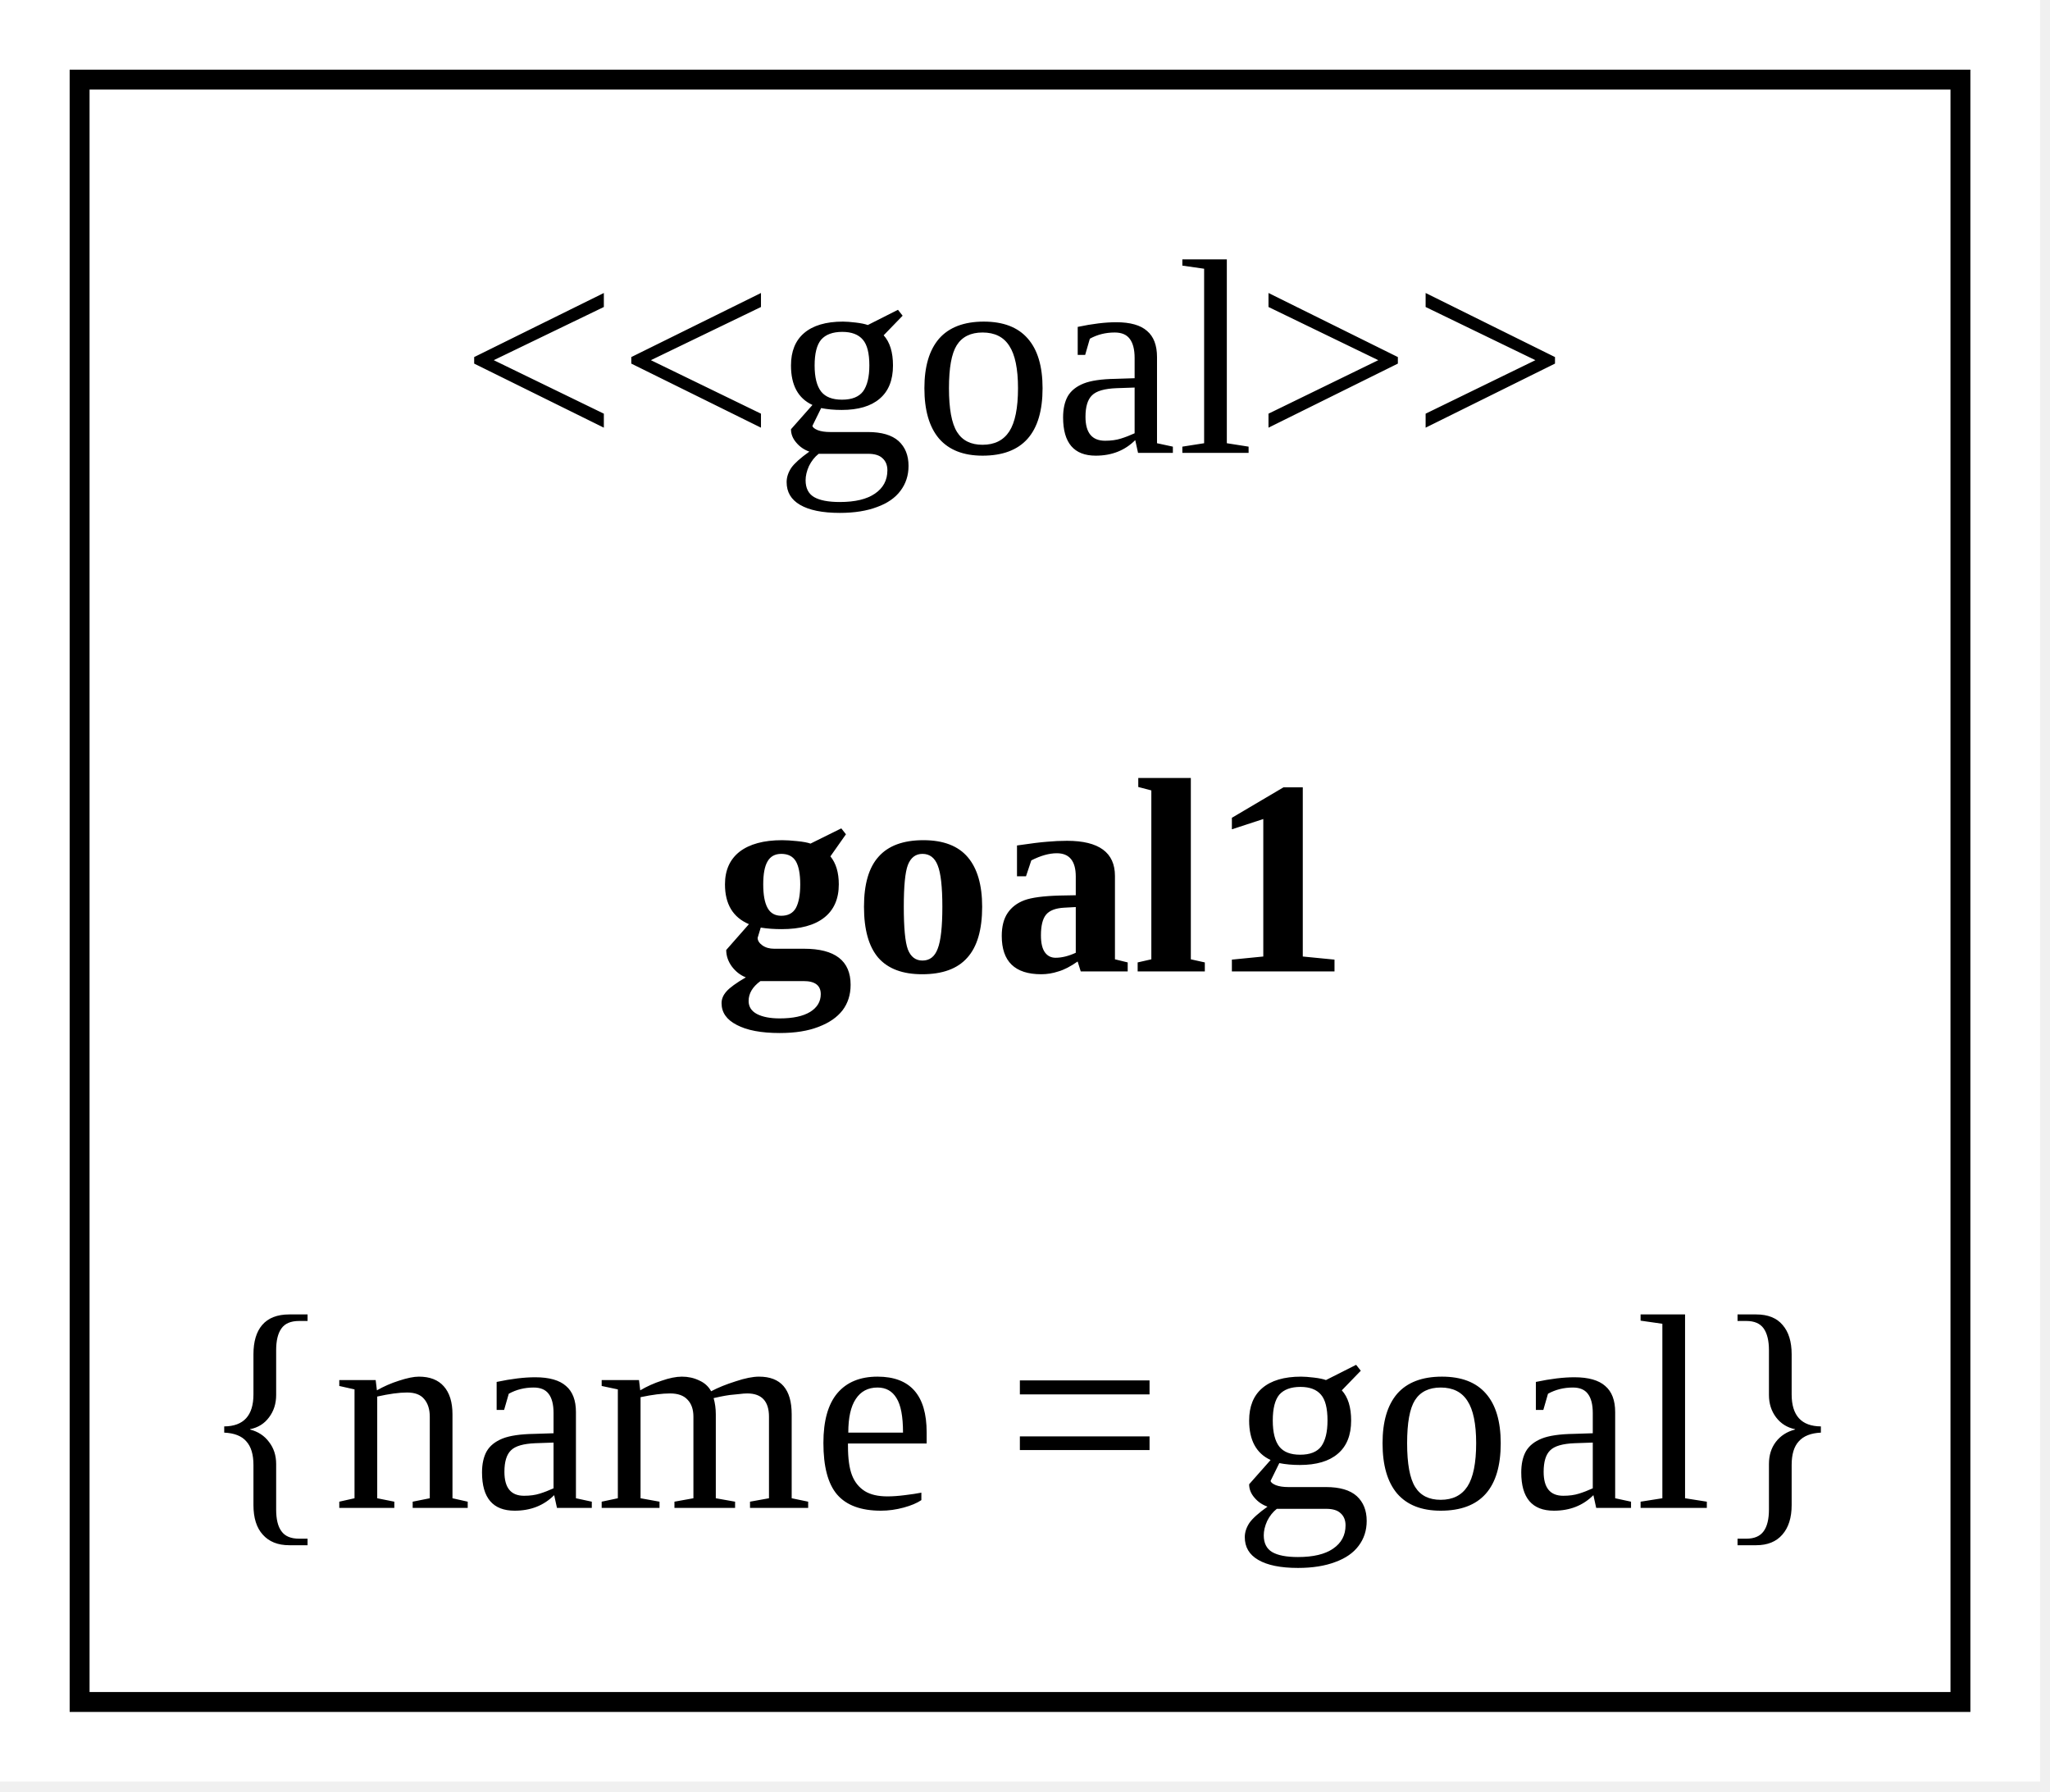
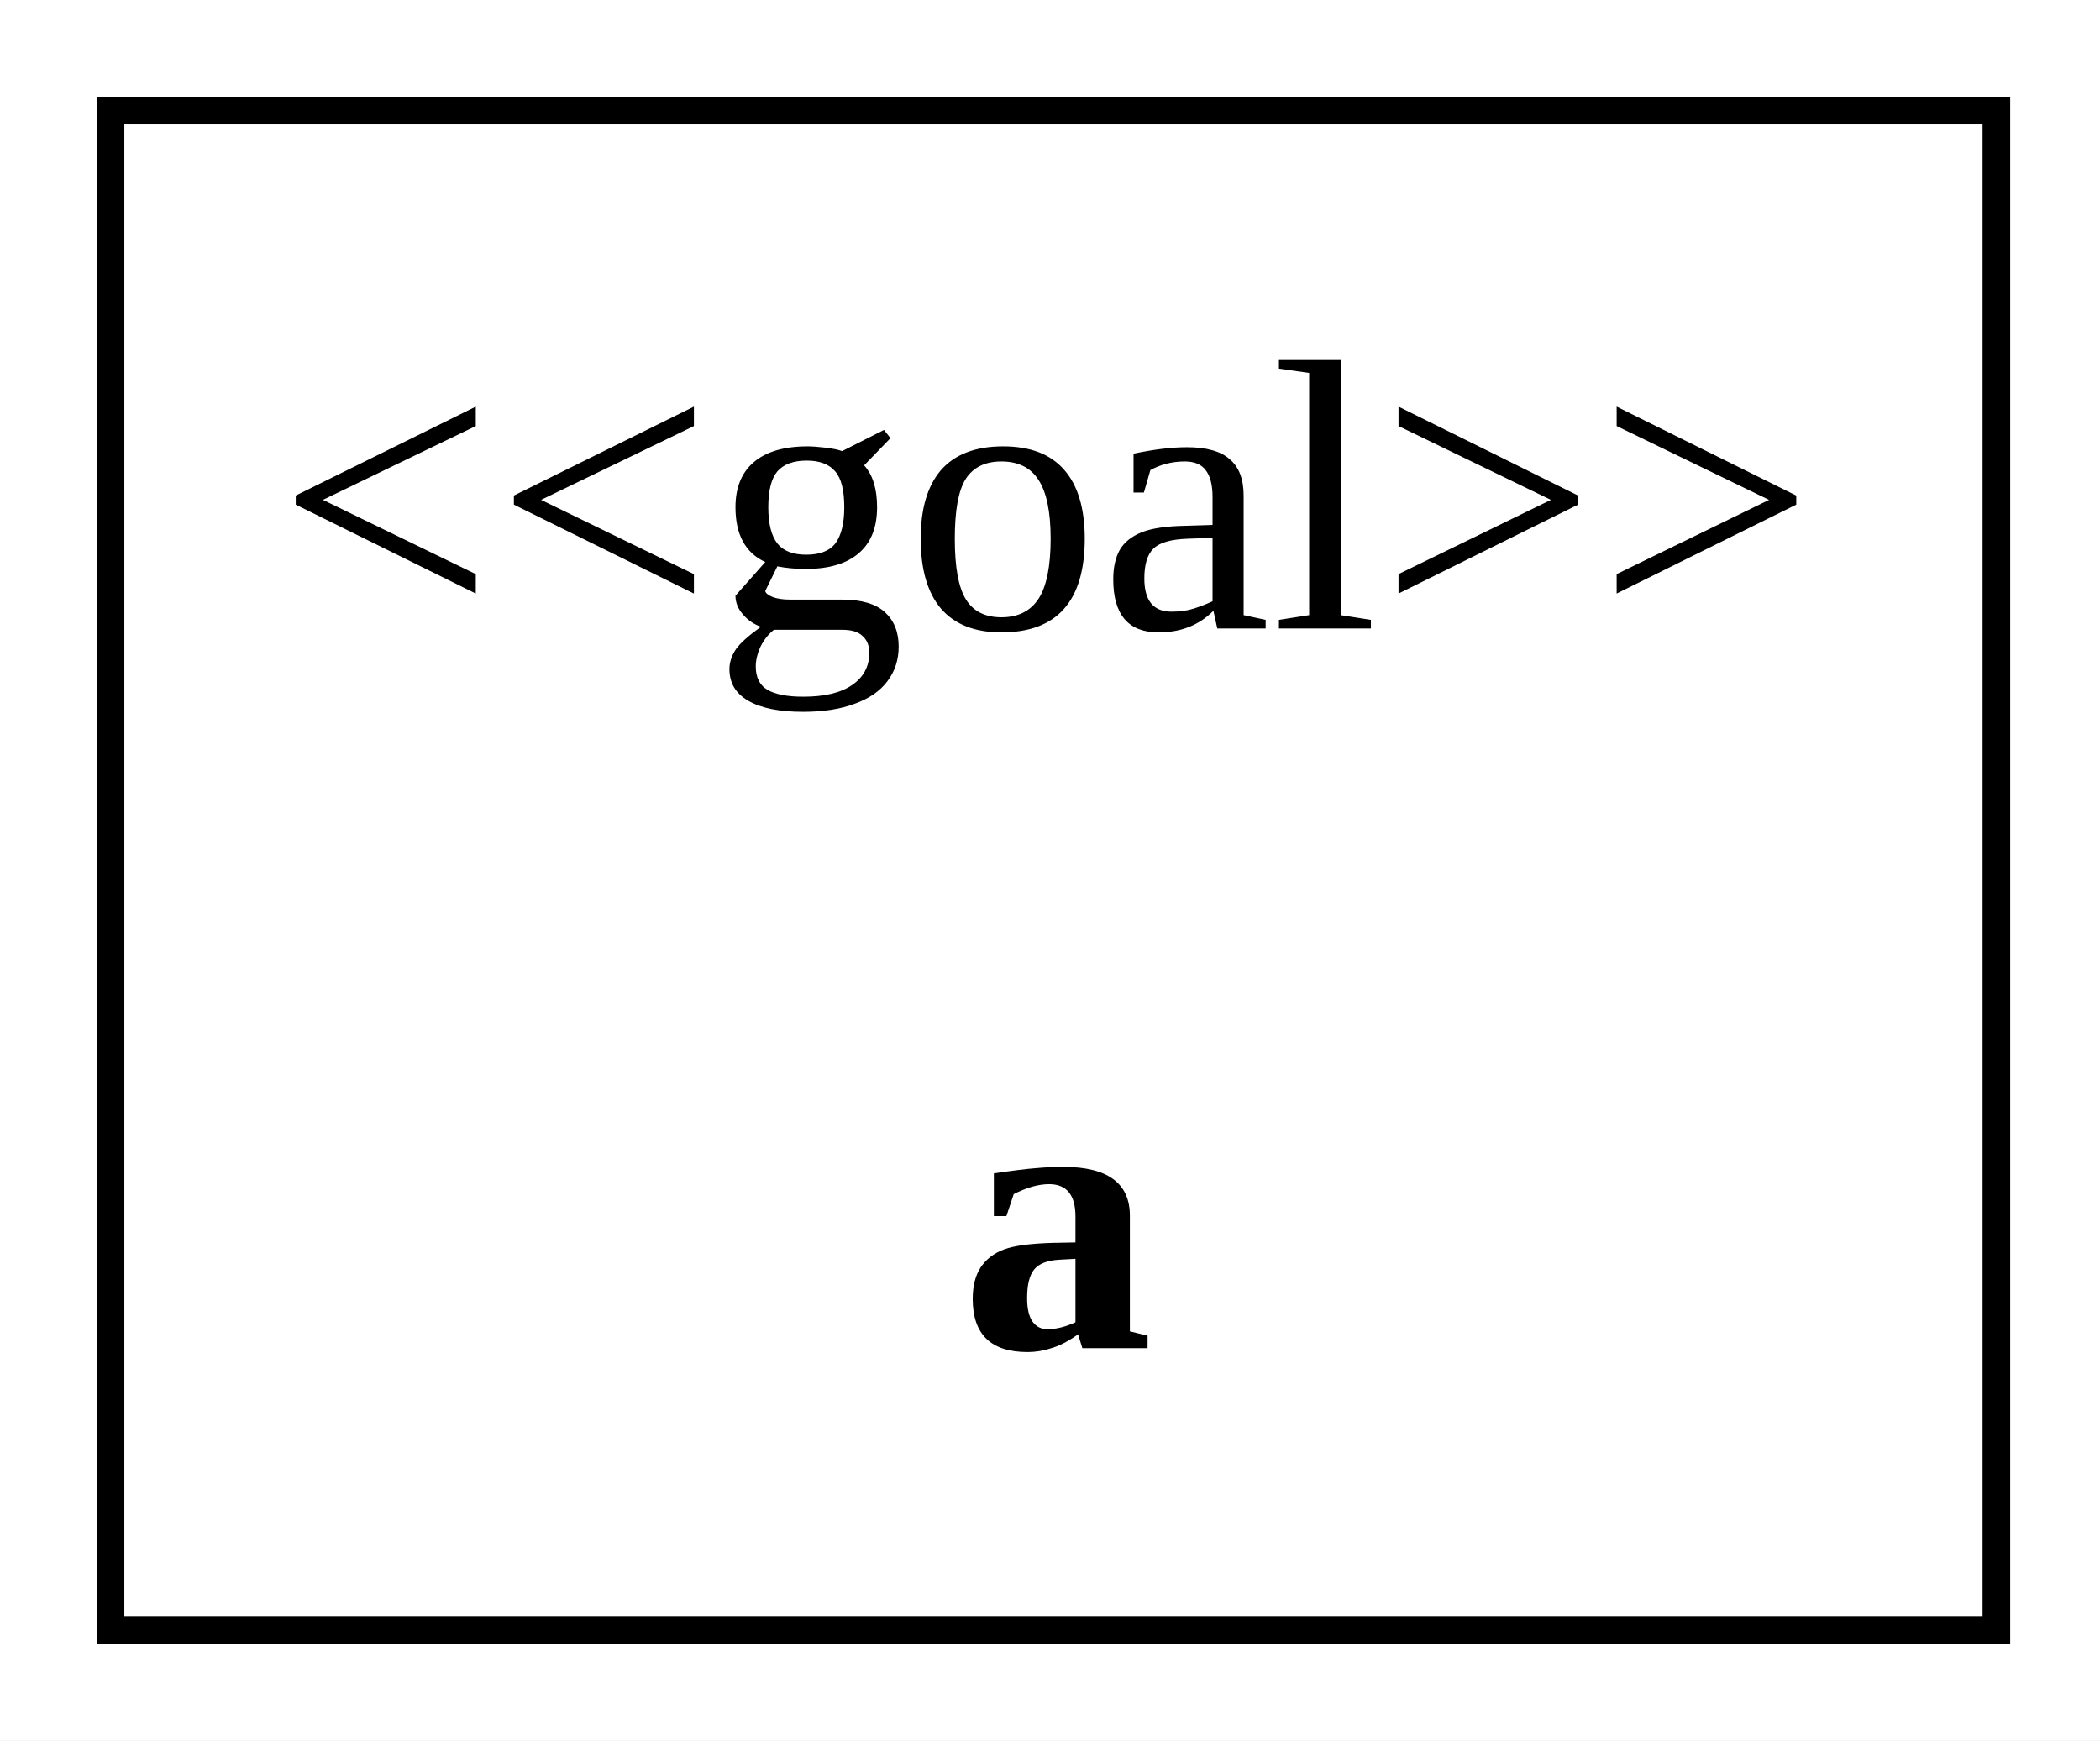
- <svg xmlns="http://www.w3.org/2000/svg" width="103pt" height="90pt" viewBox="0.00 0.00 103.00 90.00">
-   <g id="graph0" class="graph" transform="scale(1 1) rotate(0) translate(4 85.5)">
-     <polygon fill="white" stroke="none" points="-4,4 -4,-85.5 98.5,-85.5 98.5,4 -4,4" />
+ <svg xmlns="http://www.w3.org/2000/svg" width="76pt" height="63pt" viewBox="0.00 0.00 76.00 63.00">
+   <g id="graph0" class="graph" transform="scale(1 1) rotate(0) translate(4 59)">
+     <polygon fill="white" stroke="none" points="-4,4 -4,-59 72.25,-59 72.25,4 -4,4" />
    <g id="node1" class="node">
-       <polygon fill="none" stroke="black" points="0,0 0,-81.5 94.5,-81.5 94.5,0 0,0" />
-       <text xml:space="preserve" text-anchor="start" x="19.12" y="-62.75" font-family="Times New Roman,serif" font-size="14.00">&lt;&lt;goal&gt;&gt;</text>
-       <text xml:space="preserve" text-anchor="start" x="31.88" y="-36.7" font-family="Times New Roman,serif" font-weight="bold" font-size="14.00">goal1</text>
-       <text xml:space="preserve" text-anchor="start" x="6" y="-9.75" font-family="Times New Roman,serif" font-size="14.00">{name = goal}</text>
+       <polygon fill="none" stroke="black" points="0,0 0,-55 68.25,-55 68.25,0 0,0" />
+       <text xml:space="preserve" text-anchor="start" x="6" y="-36.25" font-family="Times New Roman,serif" font-size="14.00">&lt;&lt;goal&gt;&gt;</text>
+       <text xml:space="preserve" text-anchor="start" x="30.75" y="-10.2" font-family="Times New Roman,serif" font-weight="bold" font-size="14.00">a</text>
    </g>
  </g>
</svg>
